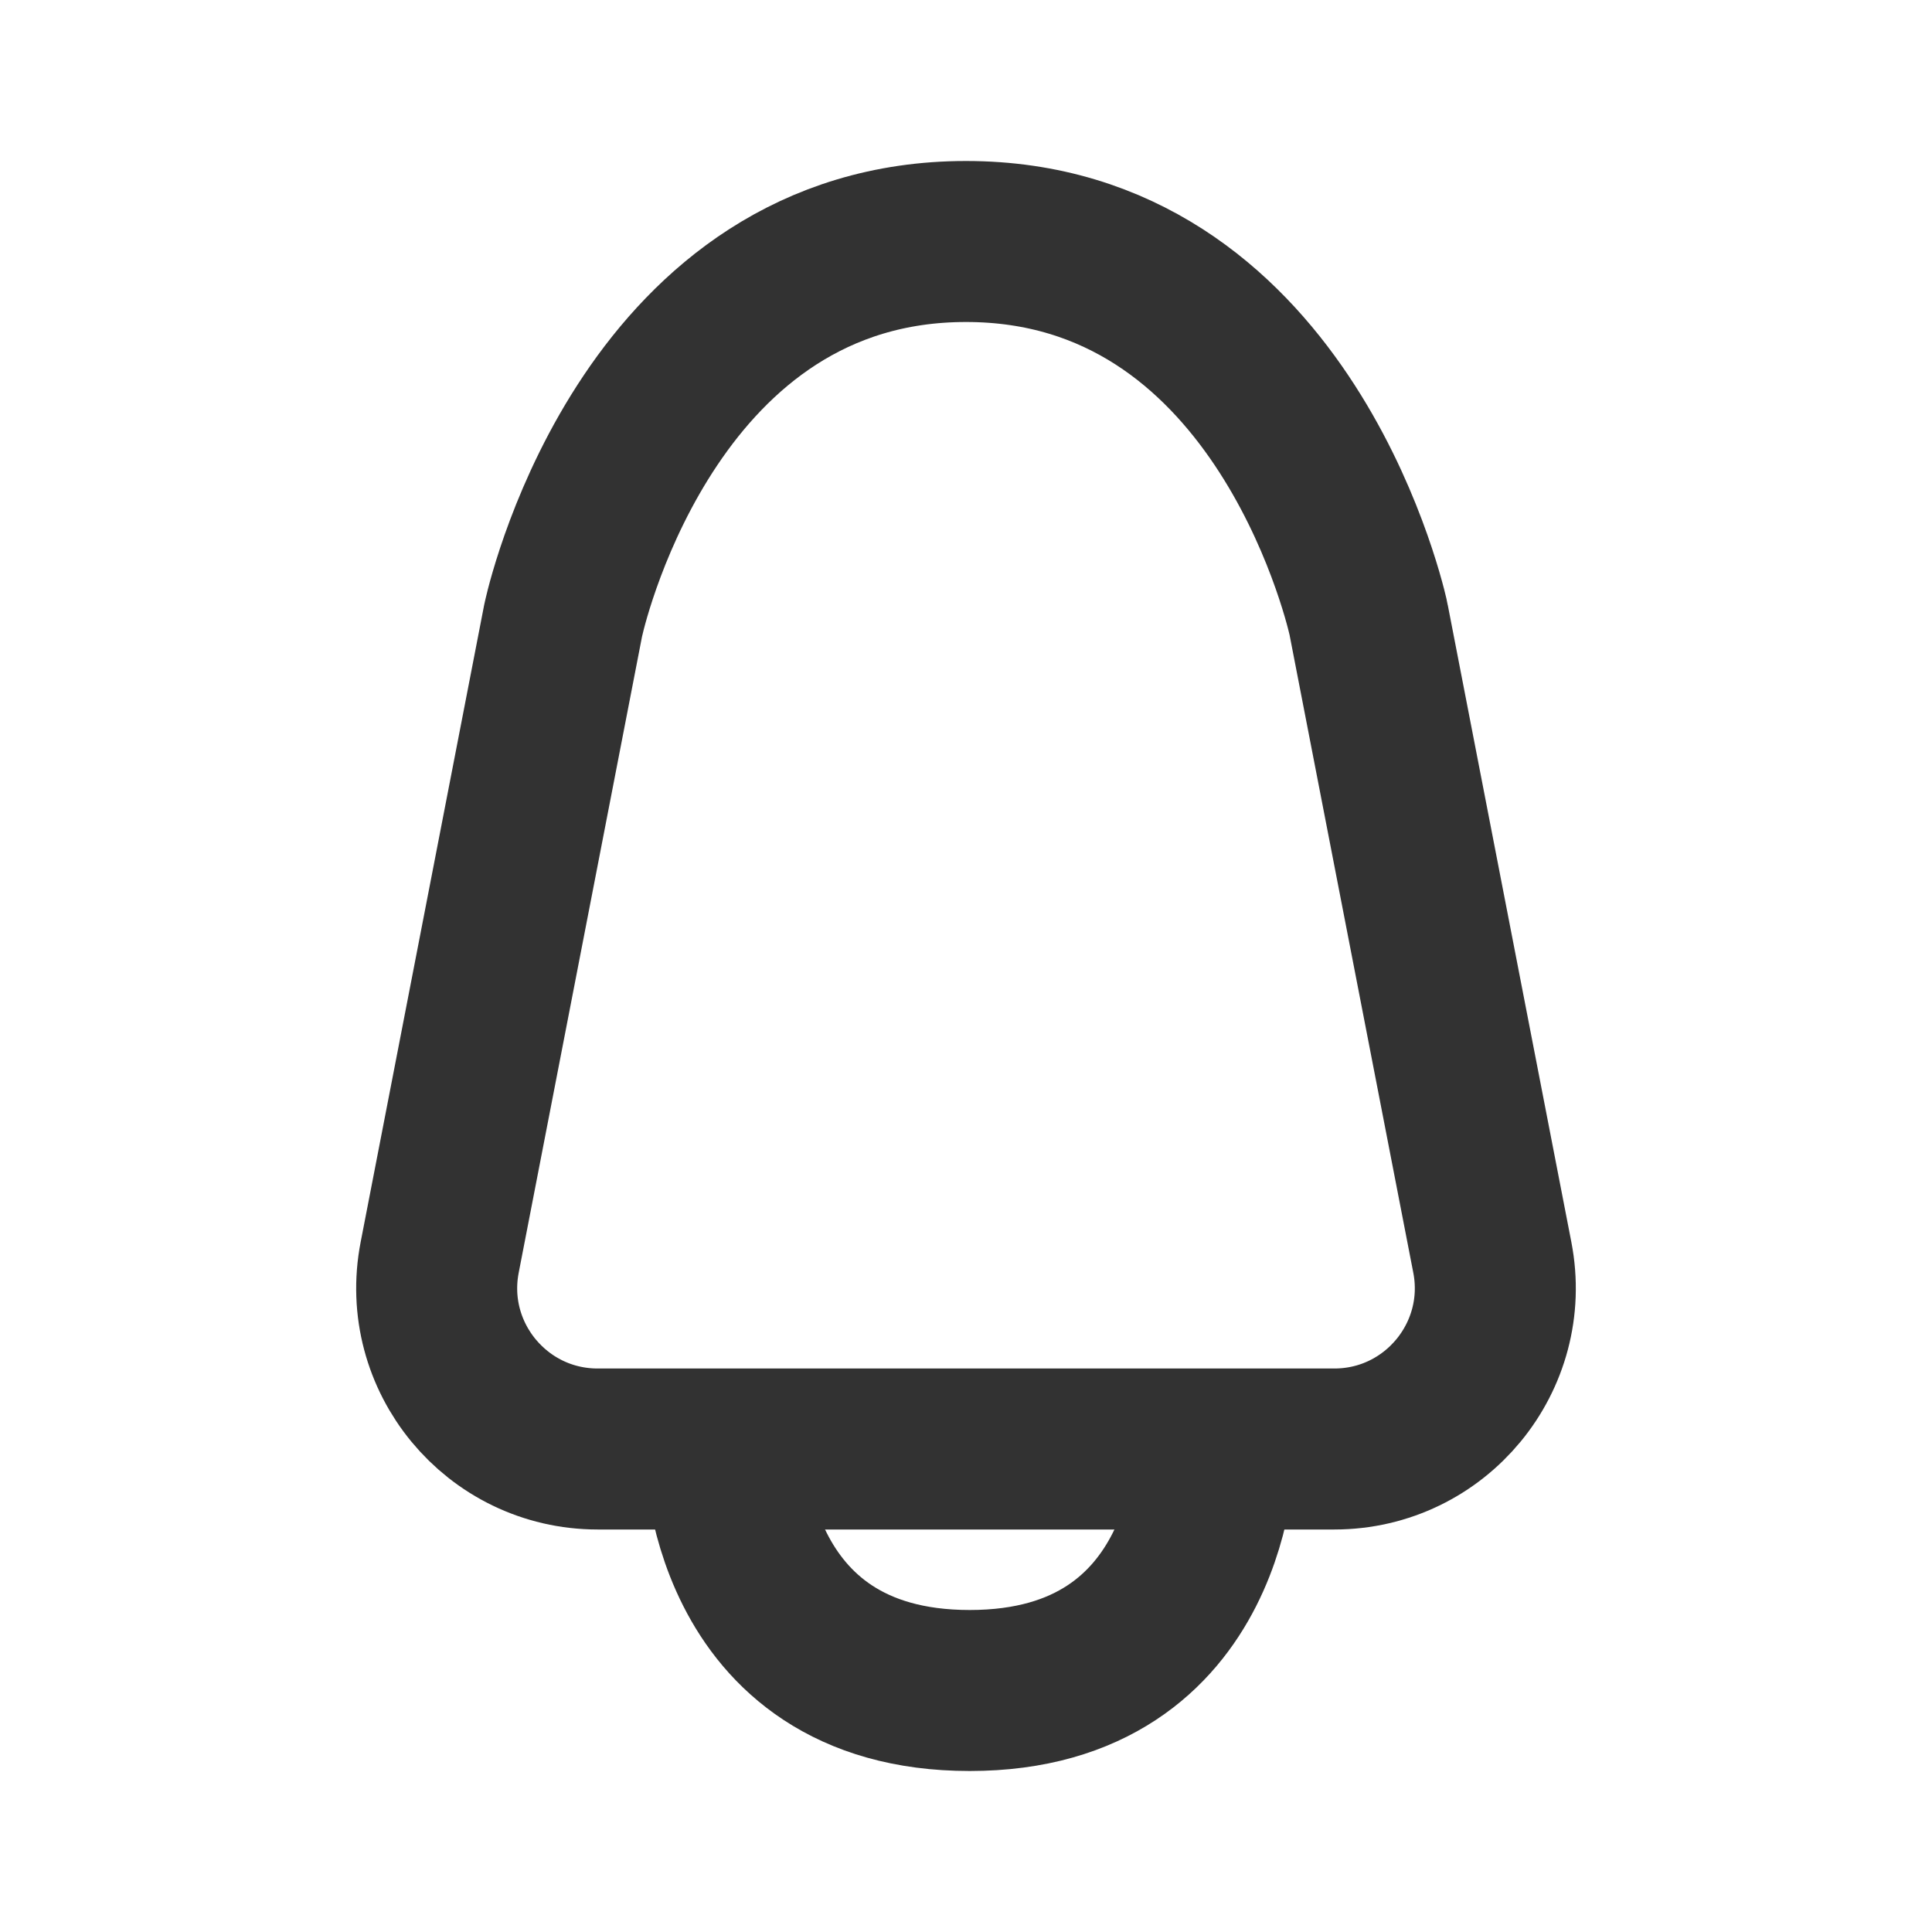
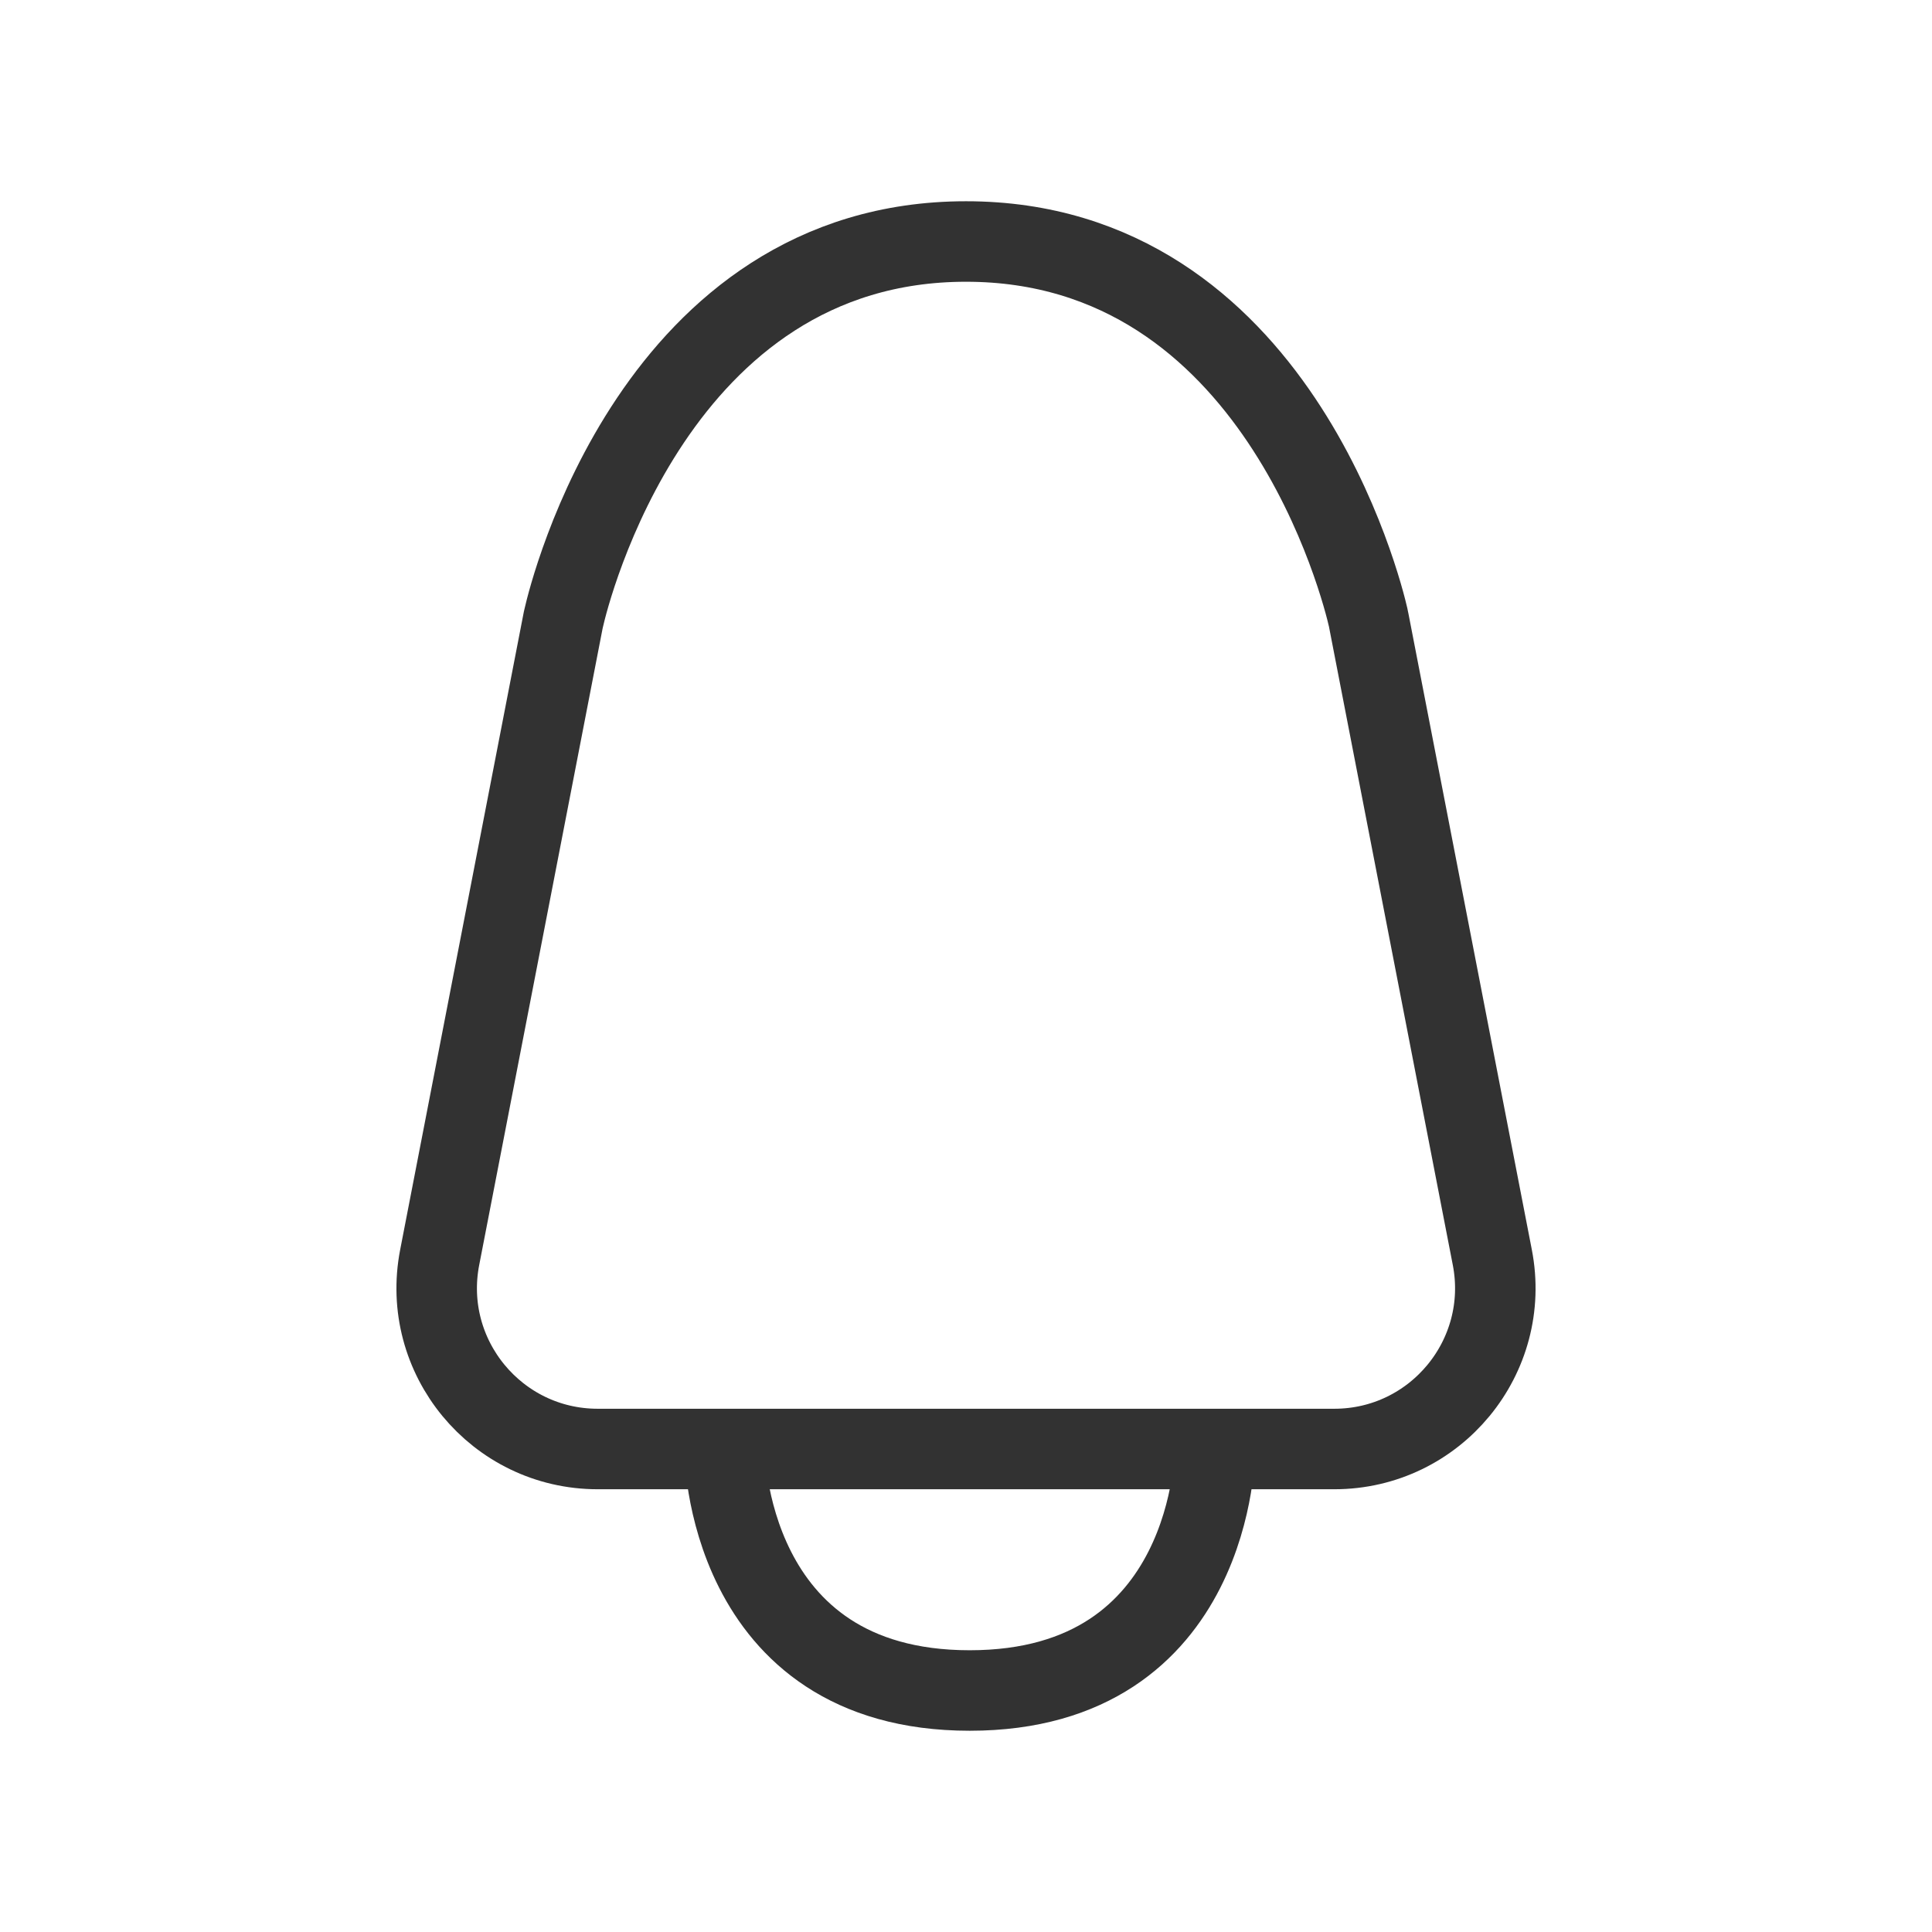
<svg xmlns="http://www.w3.org/2000/svg" width="800px" height="800px" viewBox="0 0 24 24" fill="none">
-   <path d="M9 18C9 18 9 21 12.046 21C15.093 21 15.093 18 15.093 18" stroke="#323232" stroke-width="2" stroke-linejoin="round" />
-   <path d="M6.996 7.706L5.462 15.619C5.222 16.854 6.168 18 7.425 18H9H15H16.575C17.832 18 18.778 16.854 18.538 15.619L17.003 7.706C17.001 7.694 16.999 7.683 16.996 7.671C16.926 7.365 15.86 3 12 3C8.14 3 7.074 7.365 7.004 7.671C7.001 7.683 6.999 7.694 6.996 7.706Z" stroke="#323232" stroke-width="2" stroke-linejoin="round" />
+   <path d="M9 18C9 18 9 21 12.046 21C15.093 21 15.093 18 15.093 18" stroke="#323232" strokeWidth="2" strokeLinejoin="round" />
+   <path d="M6.996 7.706L5.462 15.619C5.222 16.854 6.168 18 7.425 18H9H15H16.575C17.832 18 18.778 16.854 18.538 15.619L17.003 7.706C17.001 7.694 16.999 7.683 16.996 7.671C16.926 7.365 15.86 3 12 3C8.14 3 7.074 7.365 7.004 7.671C7.001 7.683 6.999 7.694 6.996 7.706Z" stroke="#323232" strokeWidth="2" strokeLinejoin="round" />
</svg>
